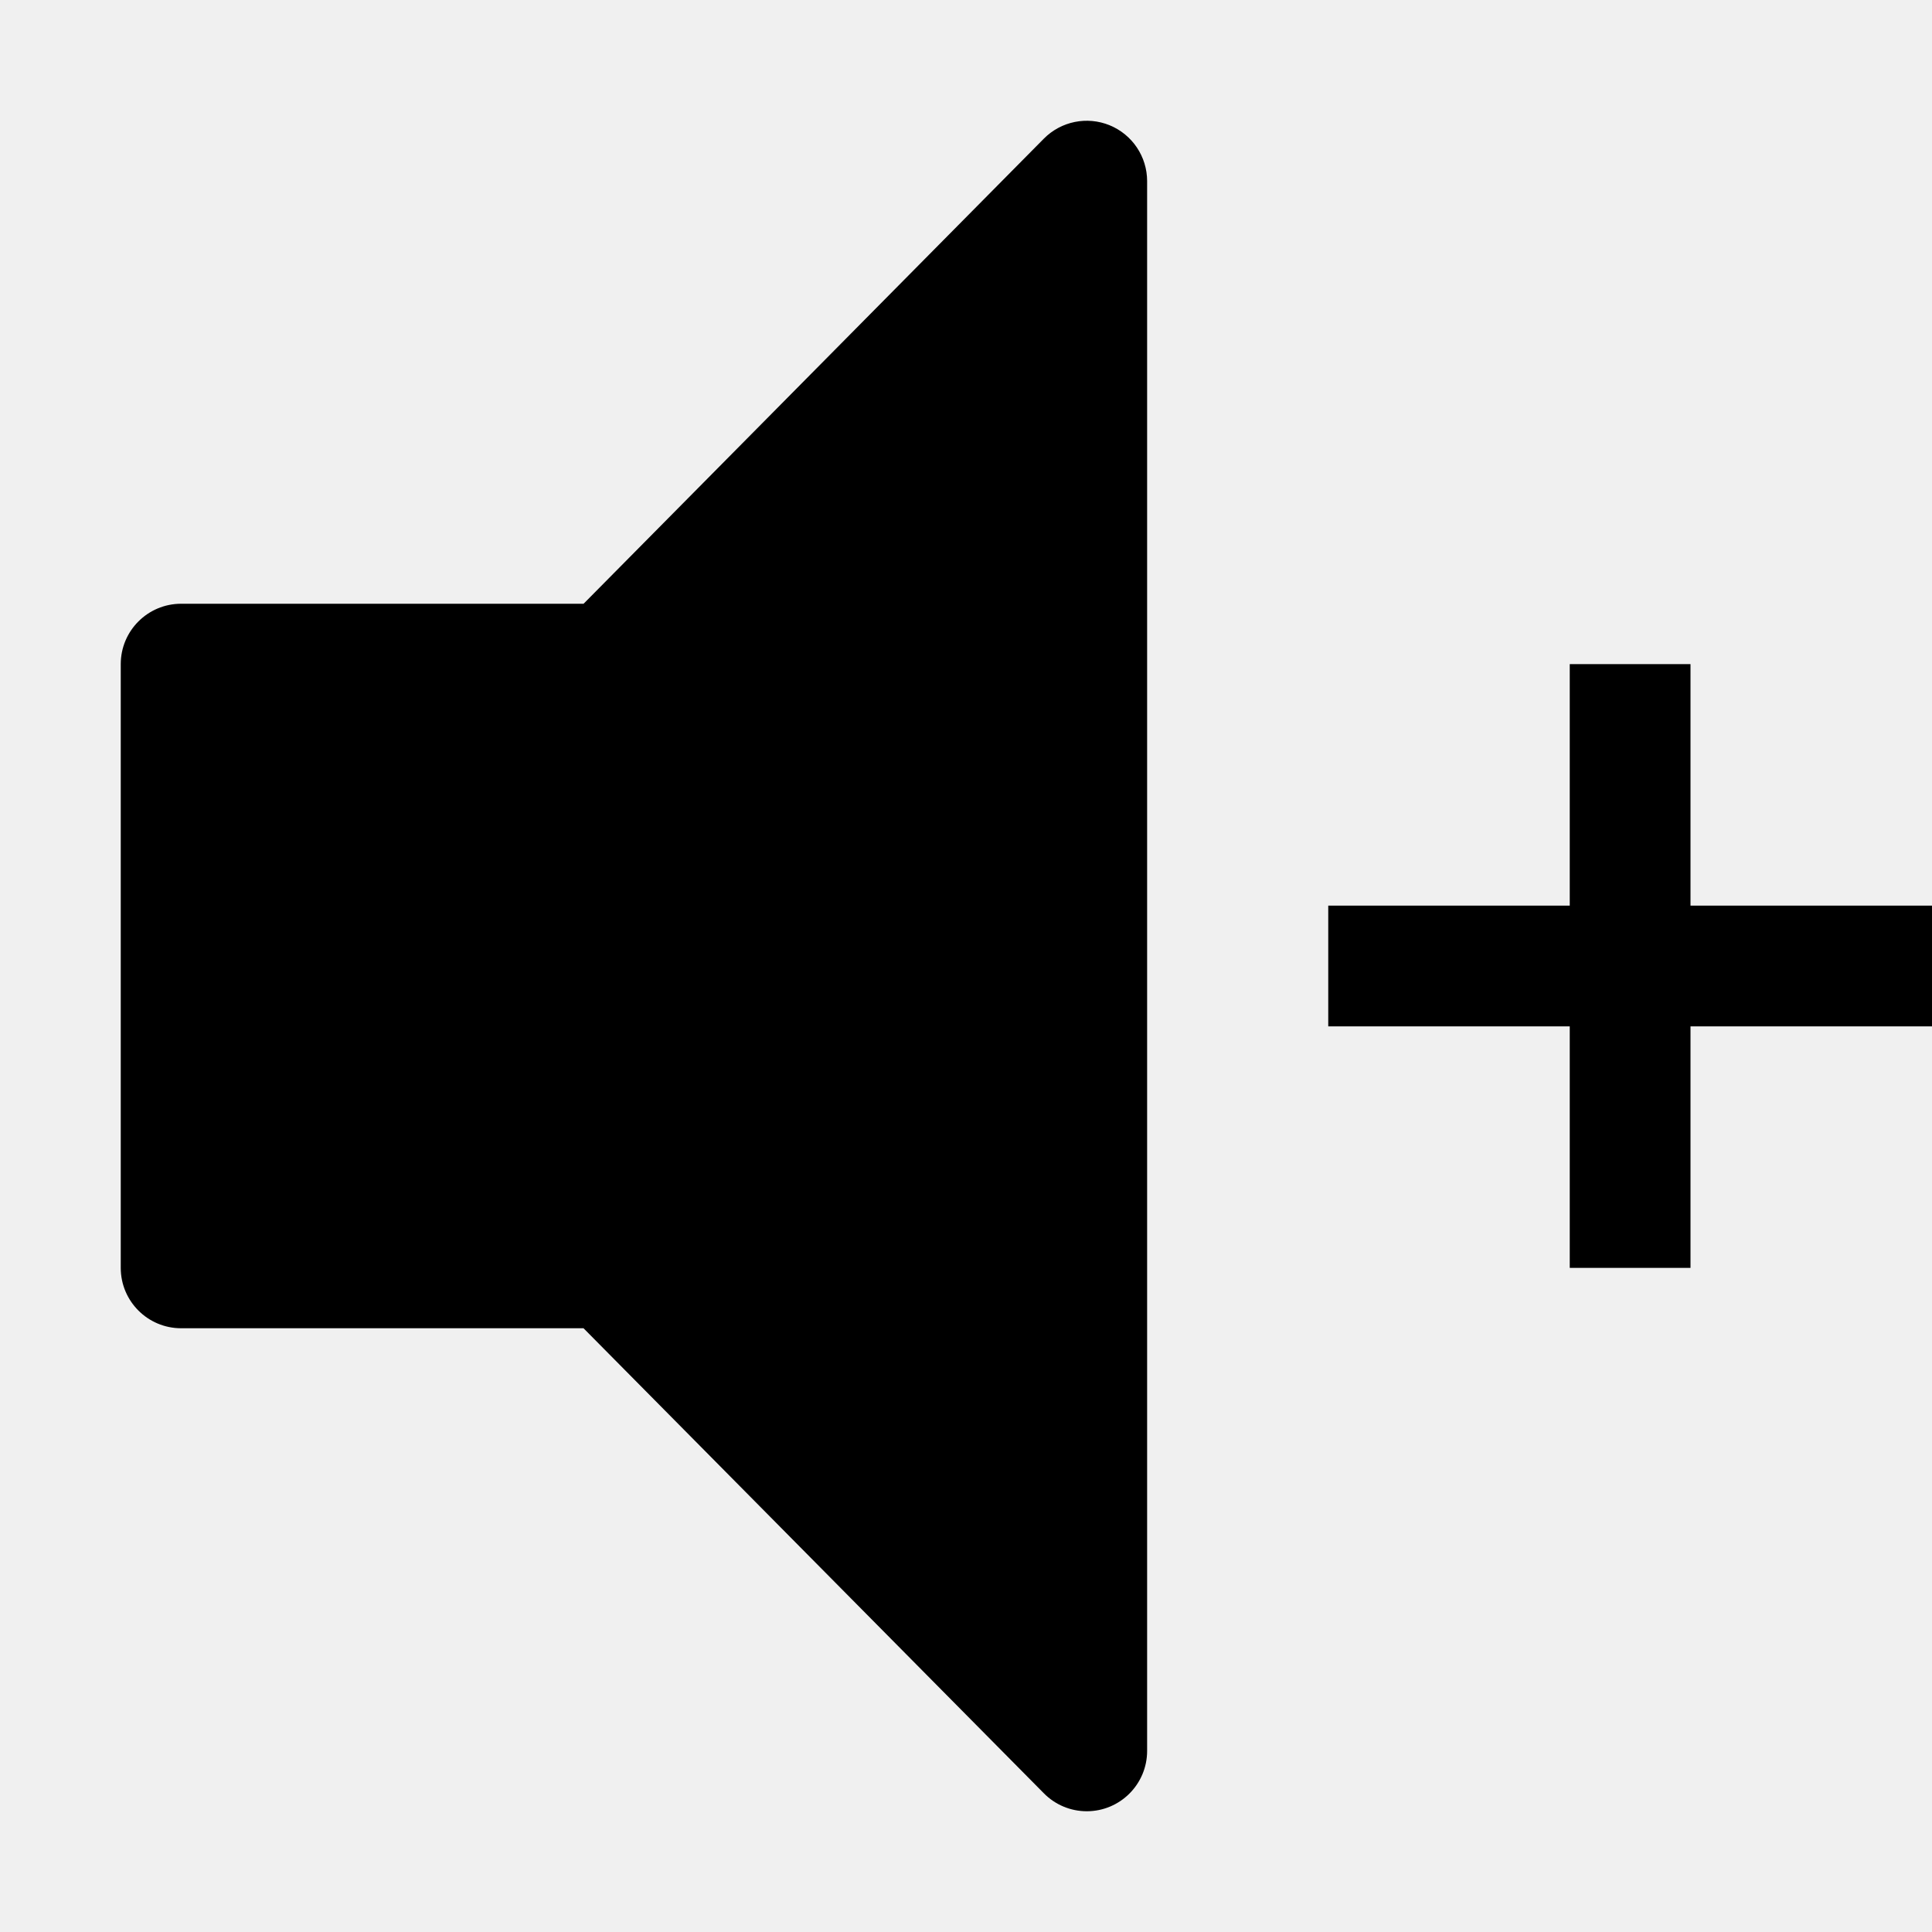
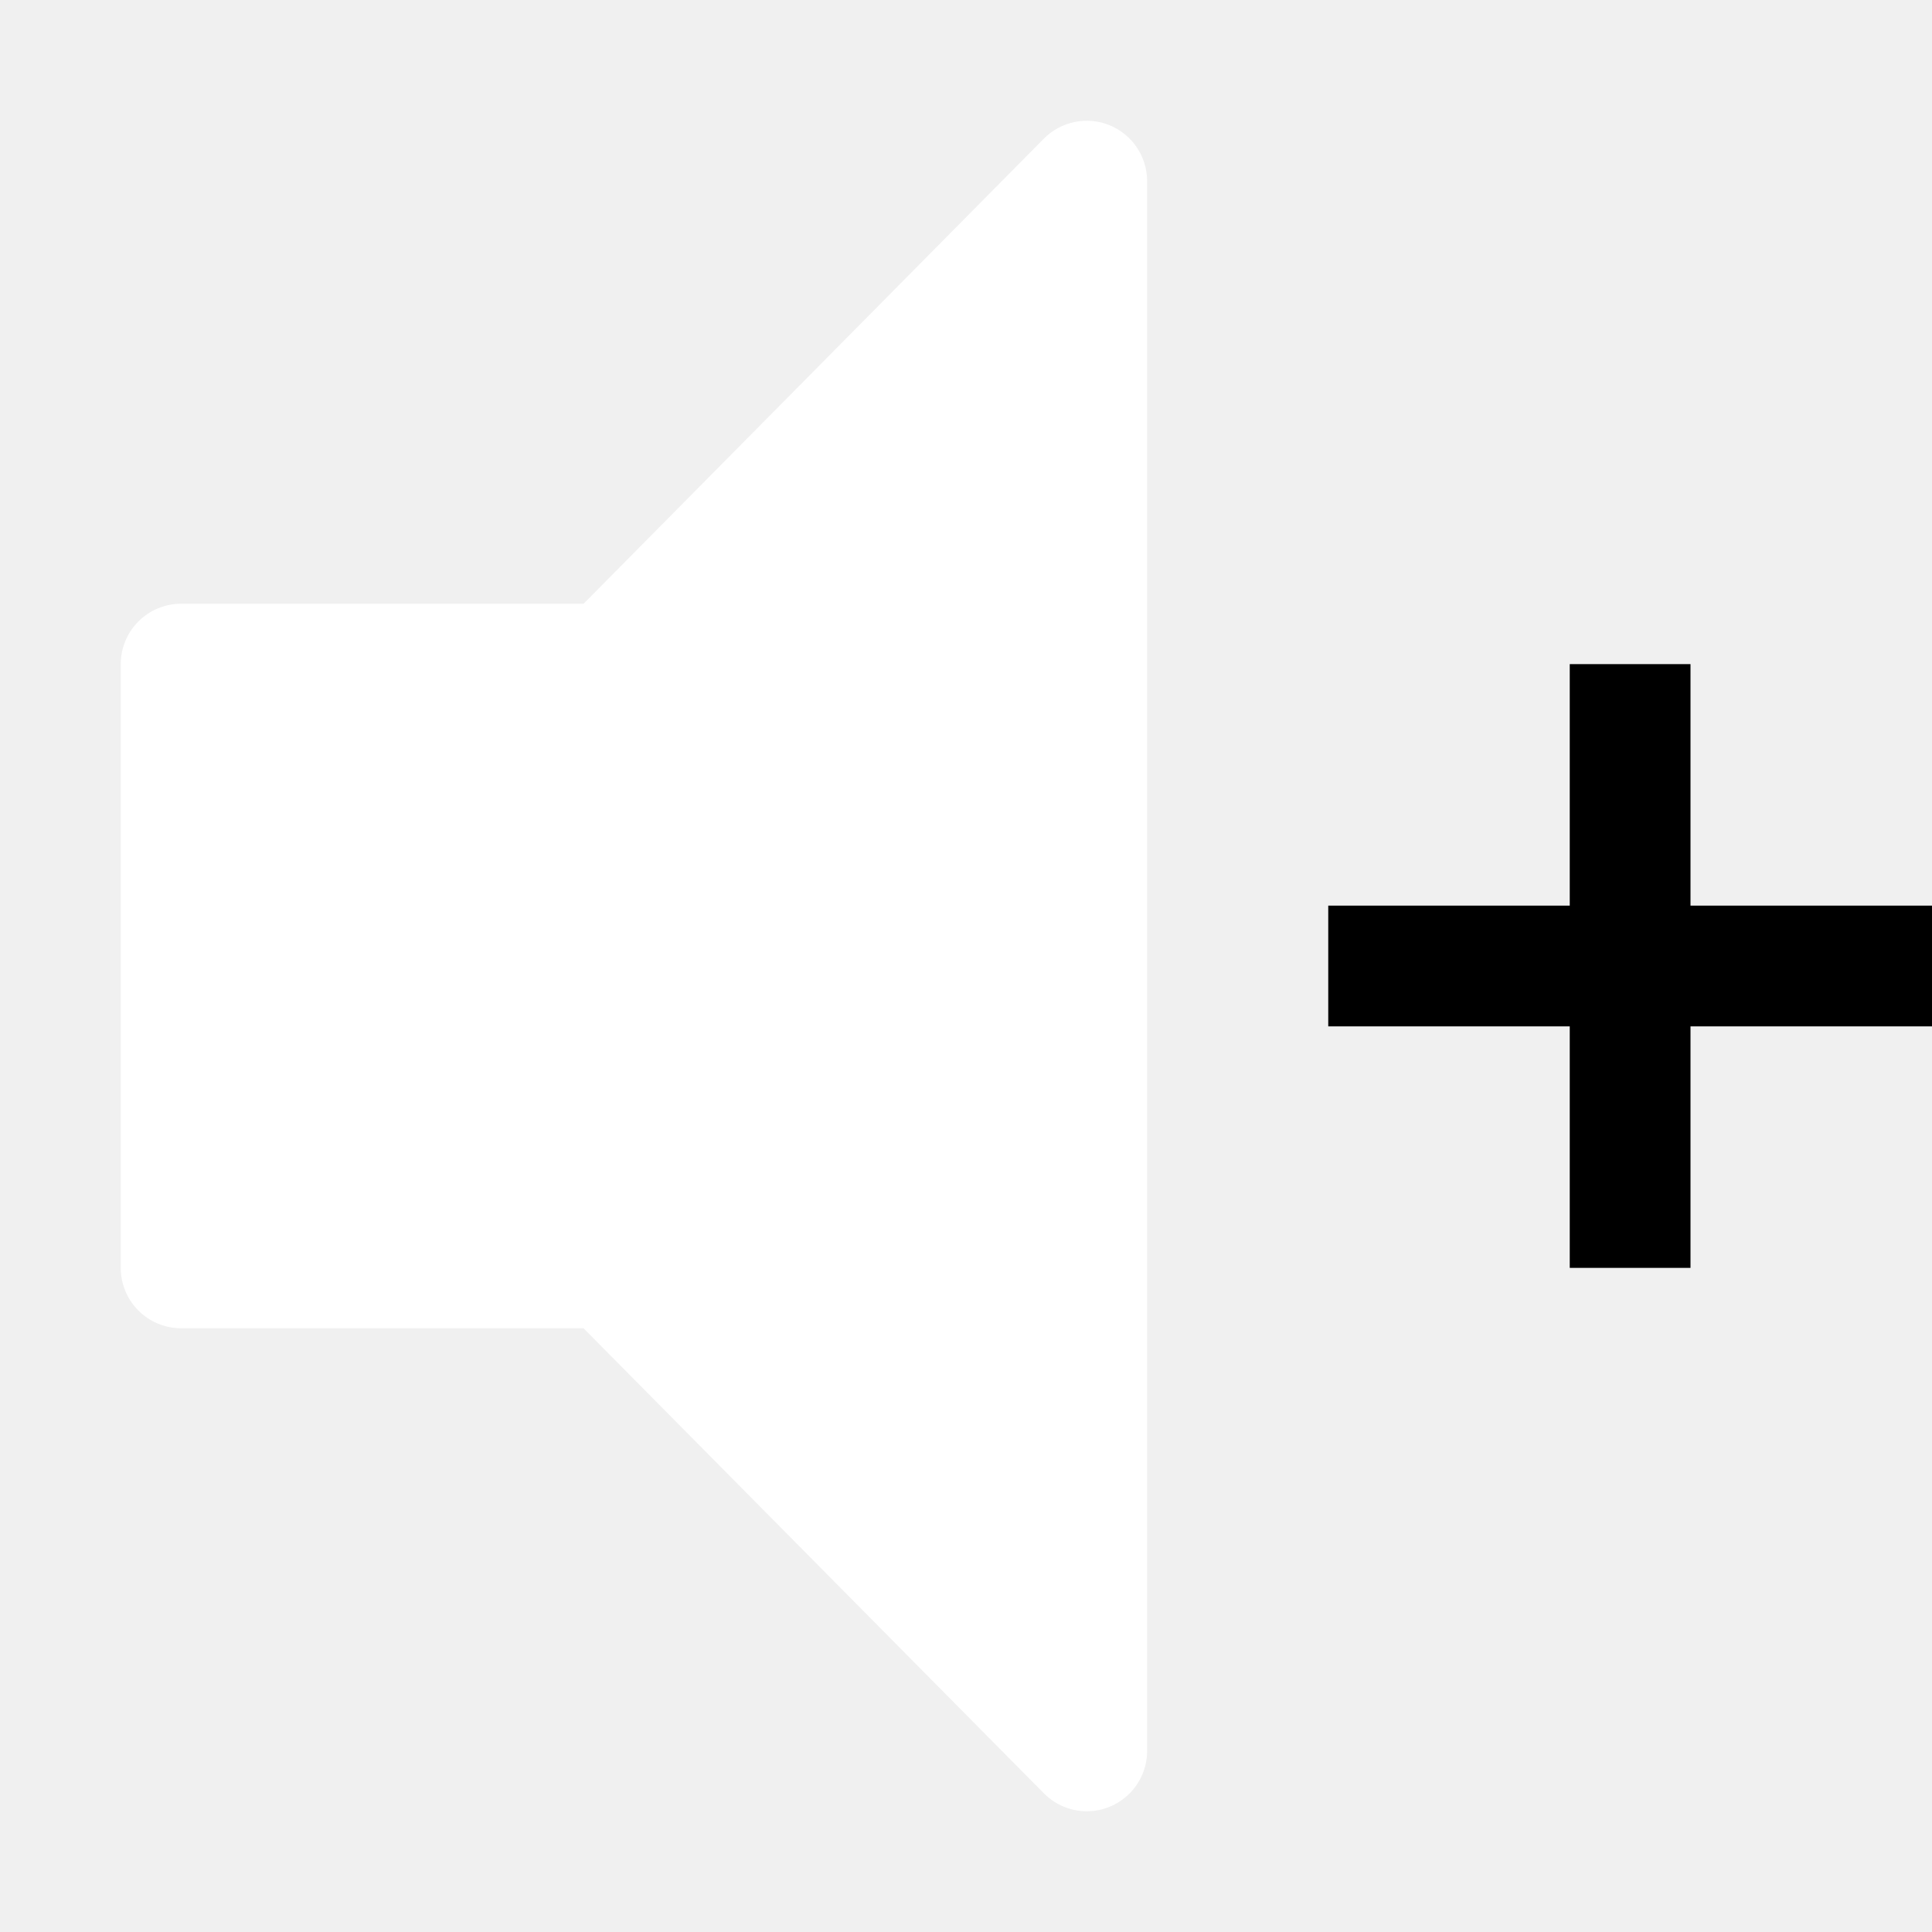
<svg xmlns="http://www.w3.org/2000/svg" aria-hidden="true" role="img" width="1em" height="1em" preserveAspectRatio="xMidYMid meet" viewBox="0 0 32 32">
  <path d="M32 15h-4v-4h-2v4h-4v2h4v4h2v-4h4v-2z" fill="currentColor" />
-   <path d="M18 30a.997.997 0 0 1-.71-.297L9.665 22H3a1 1 0 0 1-1-.999V11a1 1 0 0 1 .999-1h6.667l7.623-7.703A1 1 0 0 1 19 3v26a1 1 0 0 1-1 1z" fill="currentColor" />
+   <path d="M18 30a.997.997 0 0 1-.71-.297L9.665 22H3a1 1 0 0 1-1-.999V11a1 1 0 0 1 .999-1h6.667l7.623-7.703A1 1 0 0 1 19 3v26a1 1 0 0 1-1 1z" fill="white" />
</svg>
